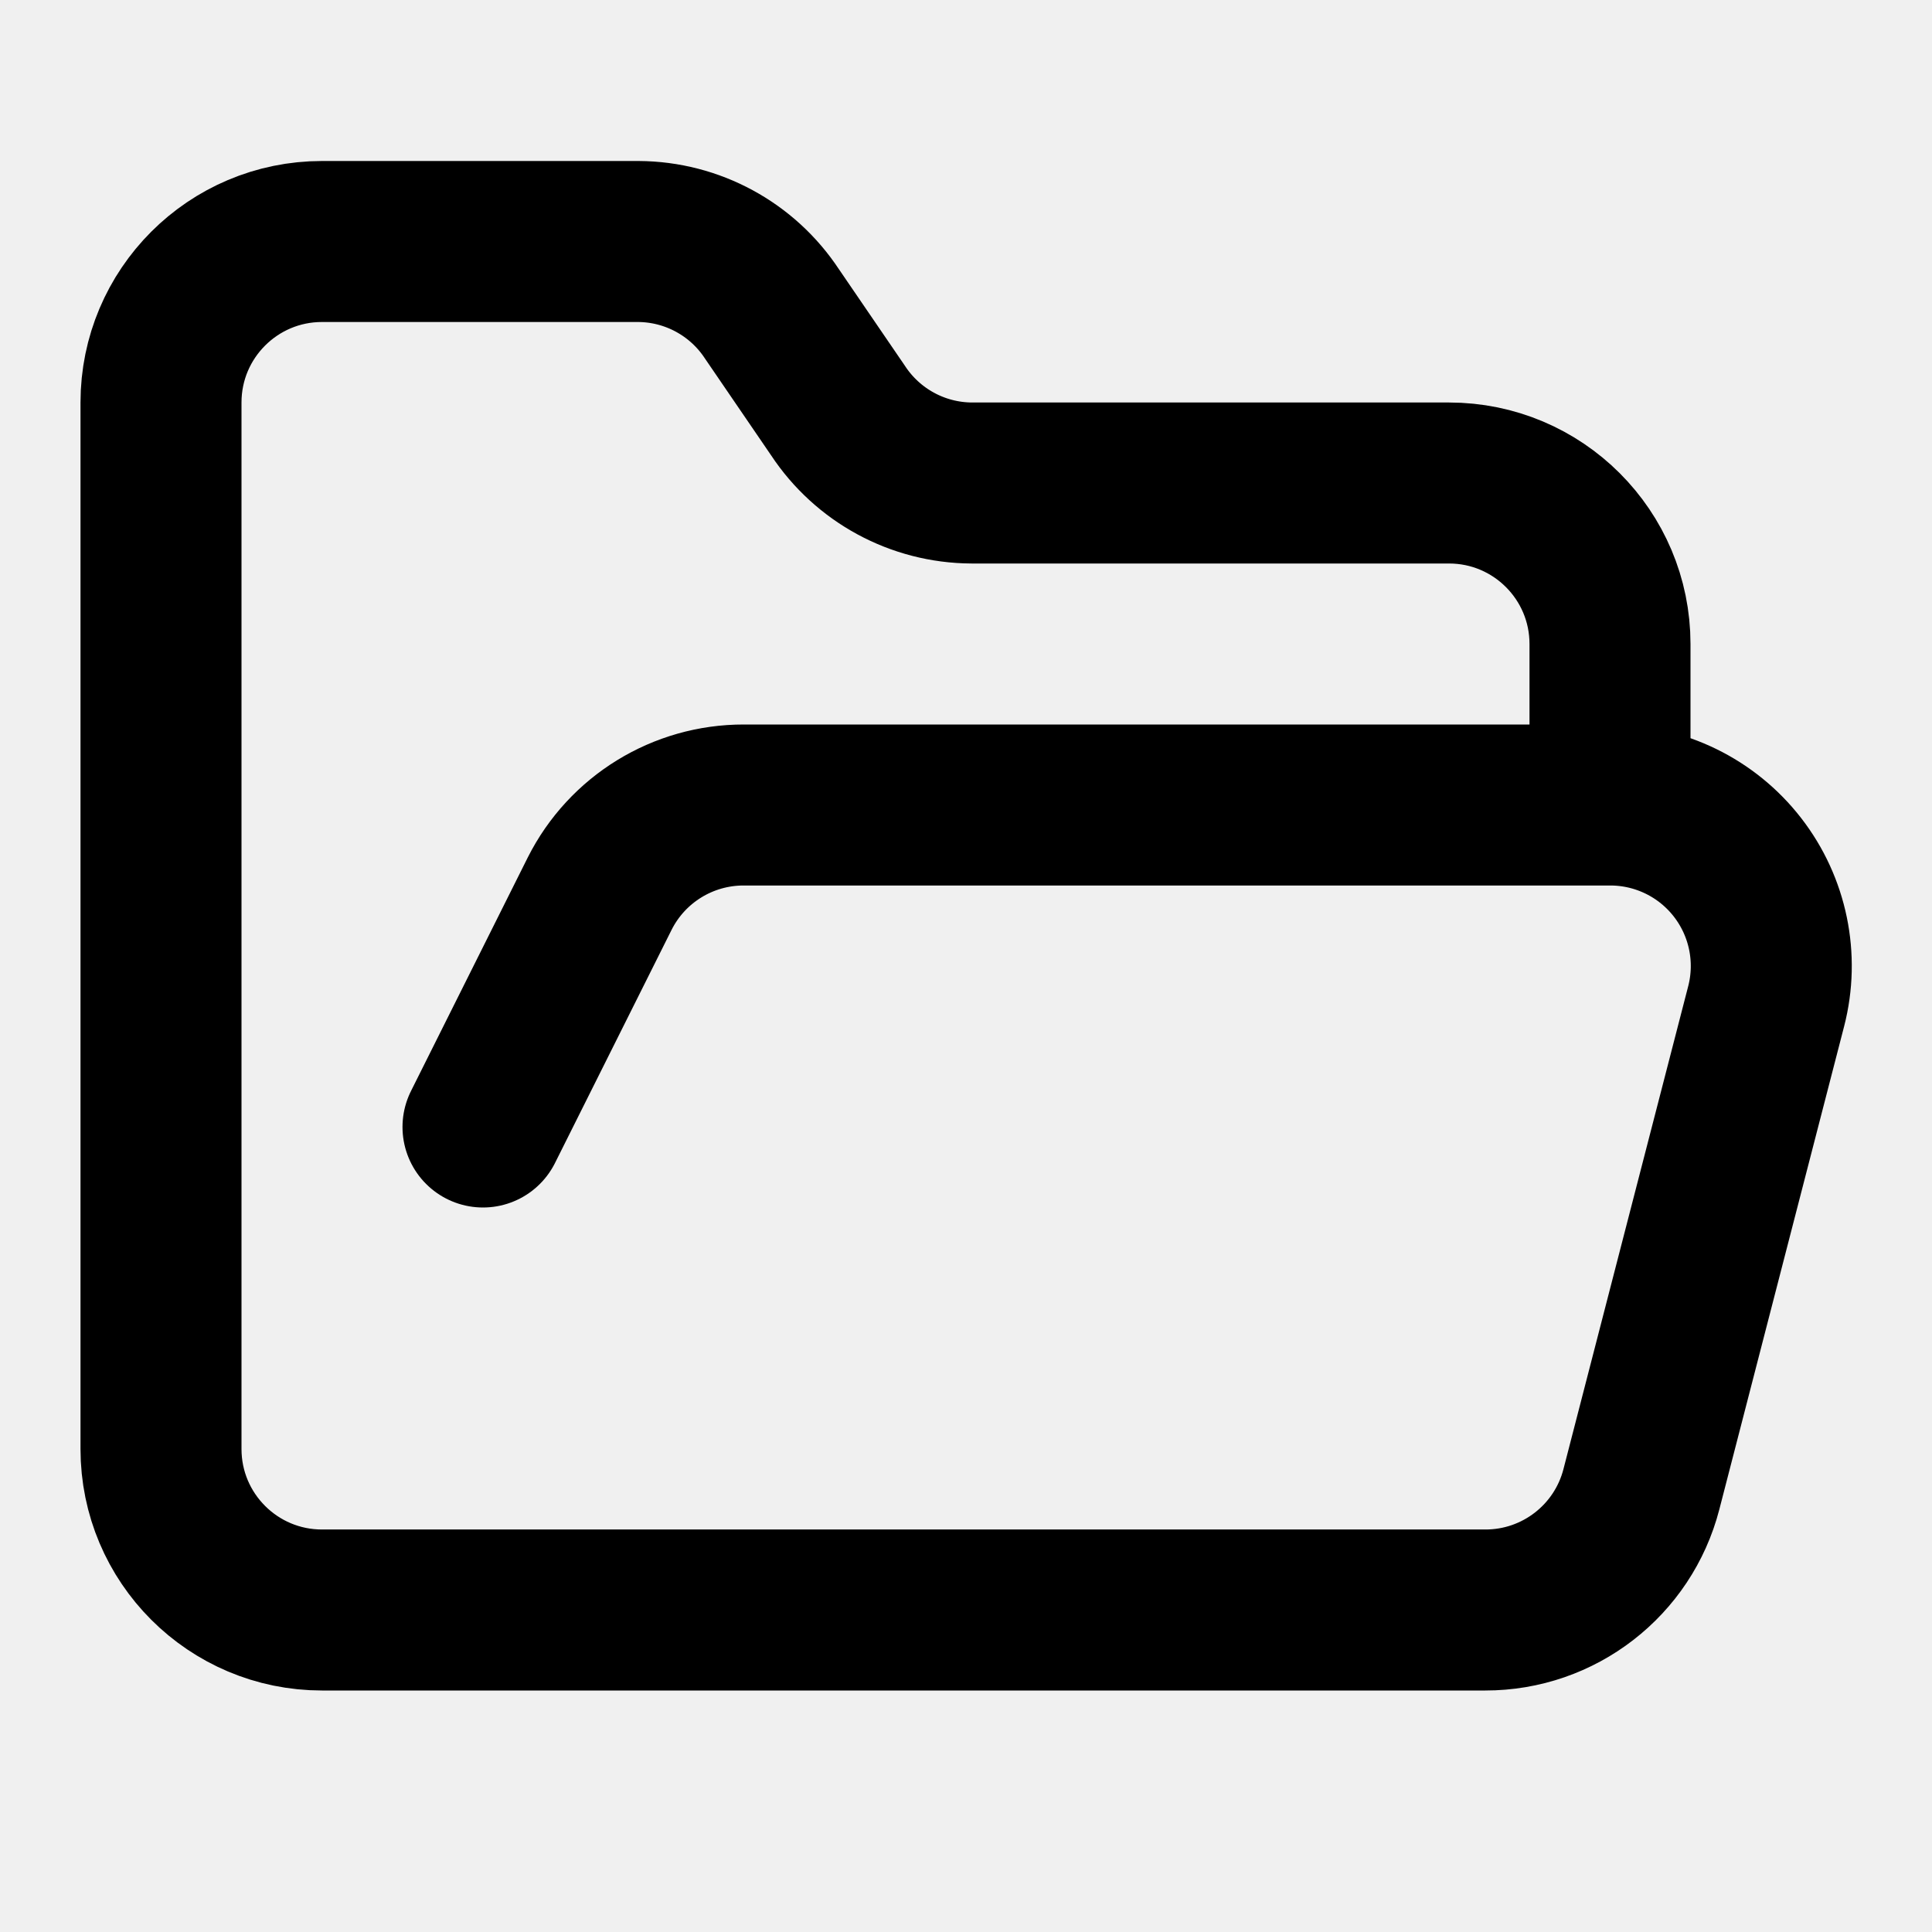
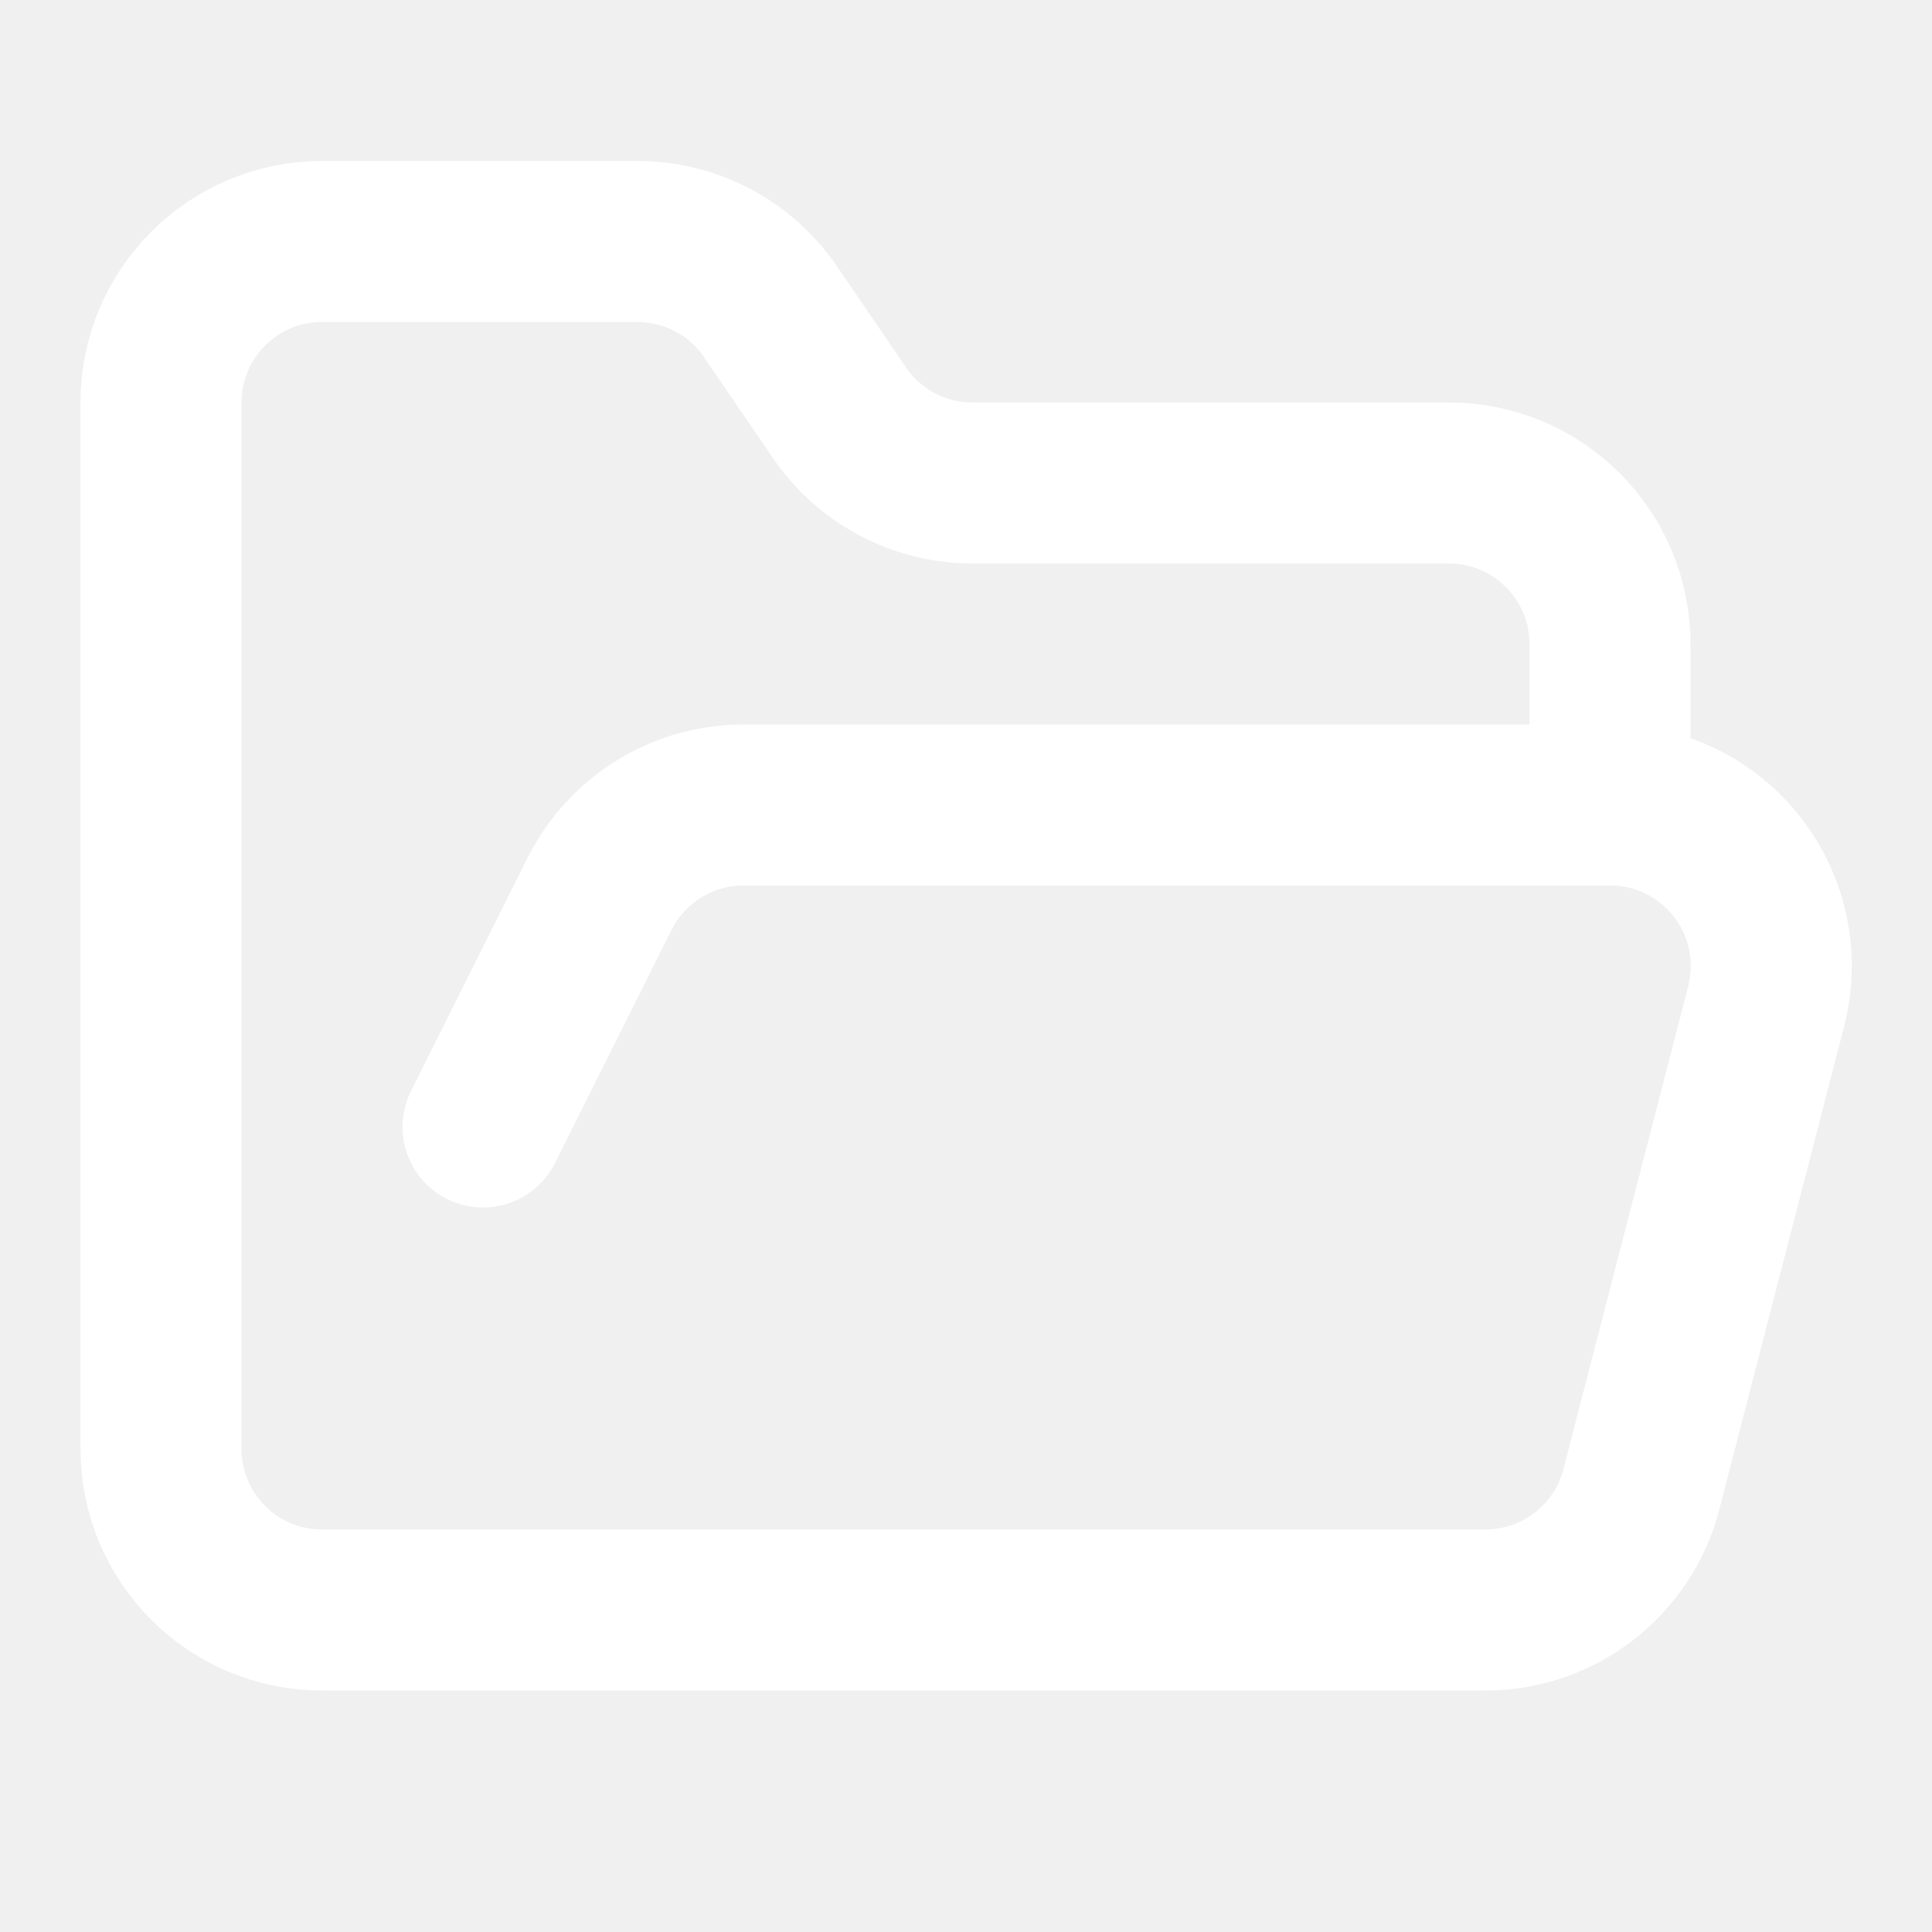
- <svg xmlns="http://www.w3.org/2000/svg" width="24" height="24" viewBox="0 0 24 24" fill="none" stroke="currentColor" stroke-width="2" stroke-linecap="round" stroke-linejoin="round">
+ <svg xmlns="http://www.w3.org/2000/svg" width="24" height="24" viewBox="0 0 24 24" fill="none" stroke="#ffffff" stroke-width="2" stroke-linecap="round" stroke-linejoin="round">
  <path d="M6 14l1.45-2.9A2 2 0 0 1 9.24 10H20a2 2 0 0 1 1.94 2.5l-1.55 6a2 2 0 0 1-1.94 1.5H4a2 2 0 0 1-2-2V5a2 2 0 0 1 2-2h3.93a2 2 0 0 1 1.66.9l.82 1.2a2 2 0 0 0 1.66.9H18a2 2 0 0 1 2 2v2" />
</svg>
